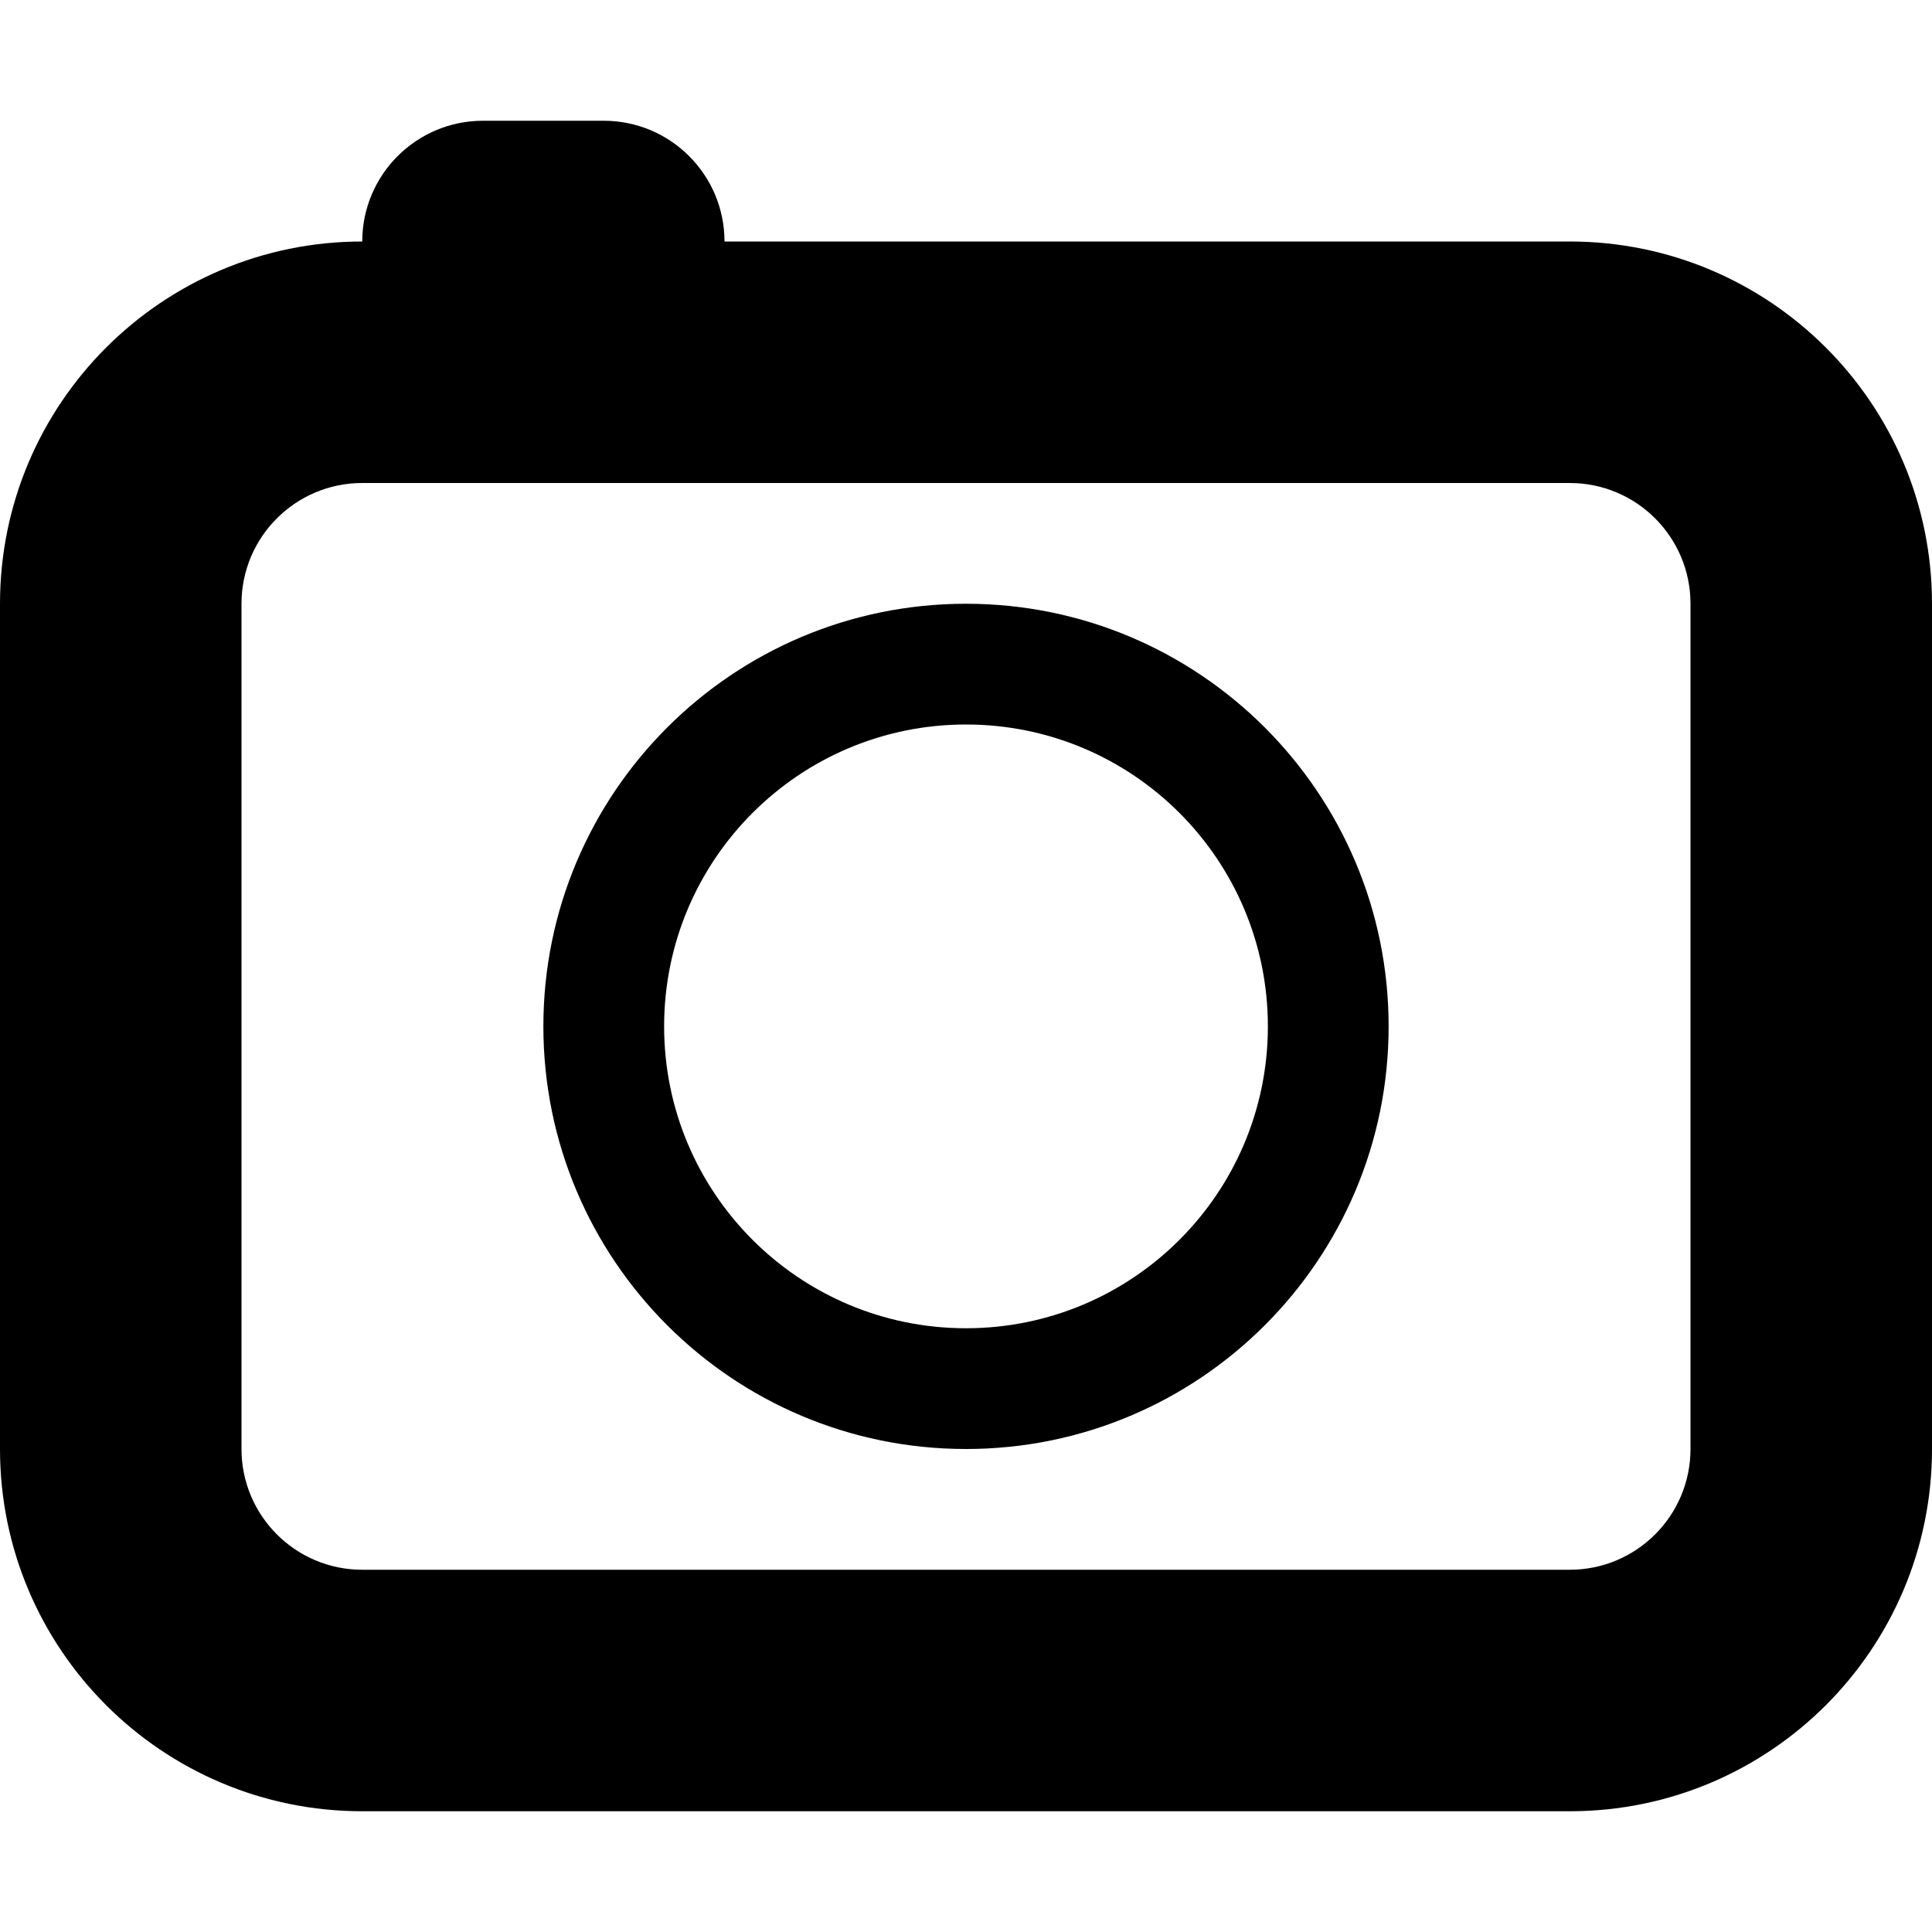
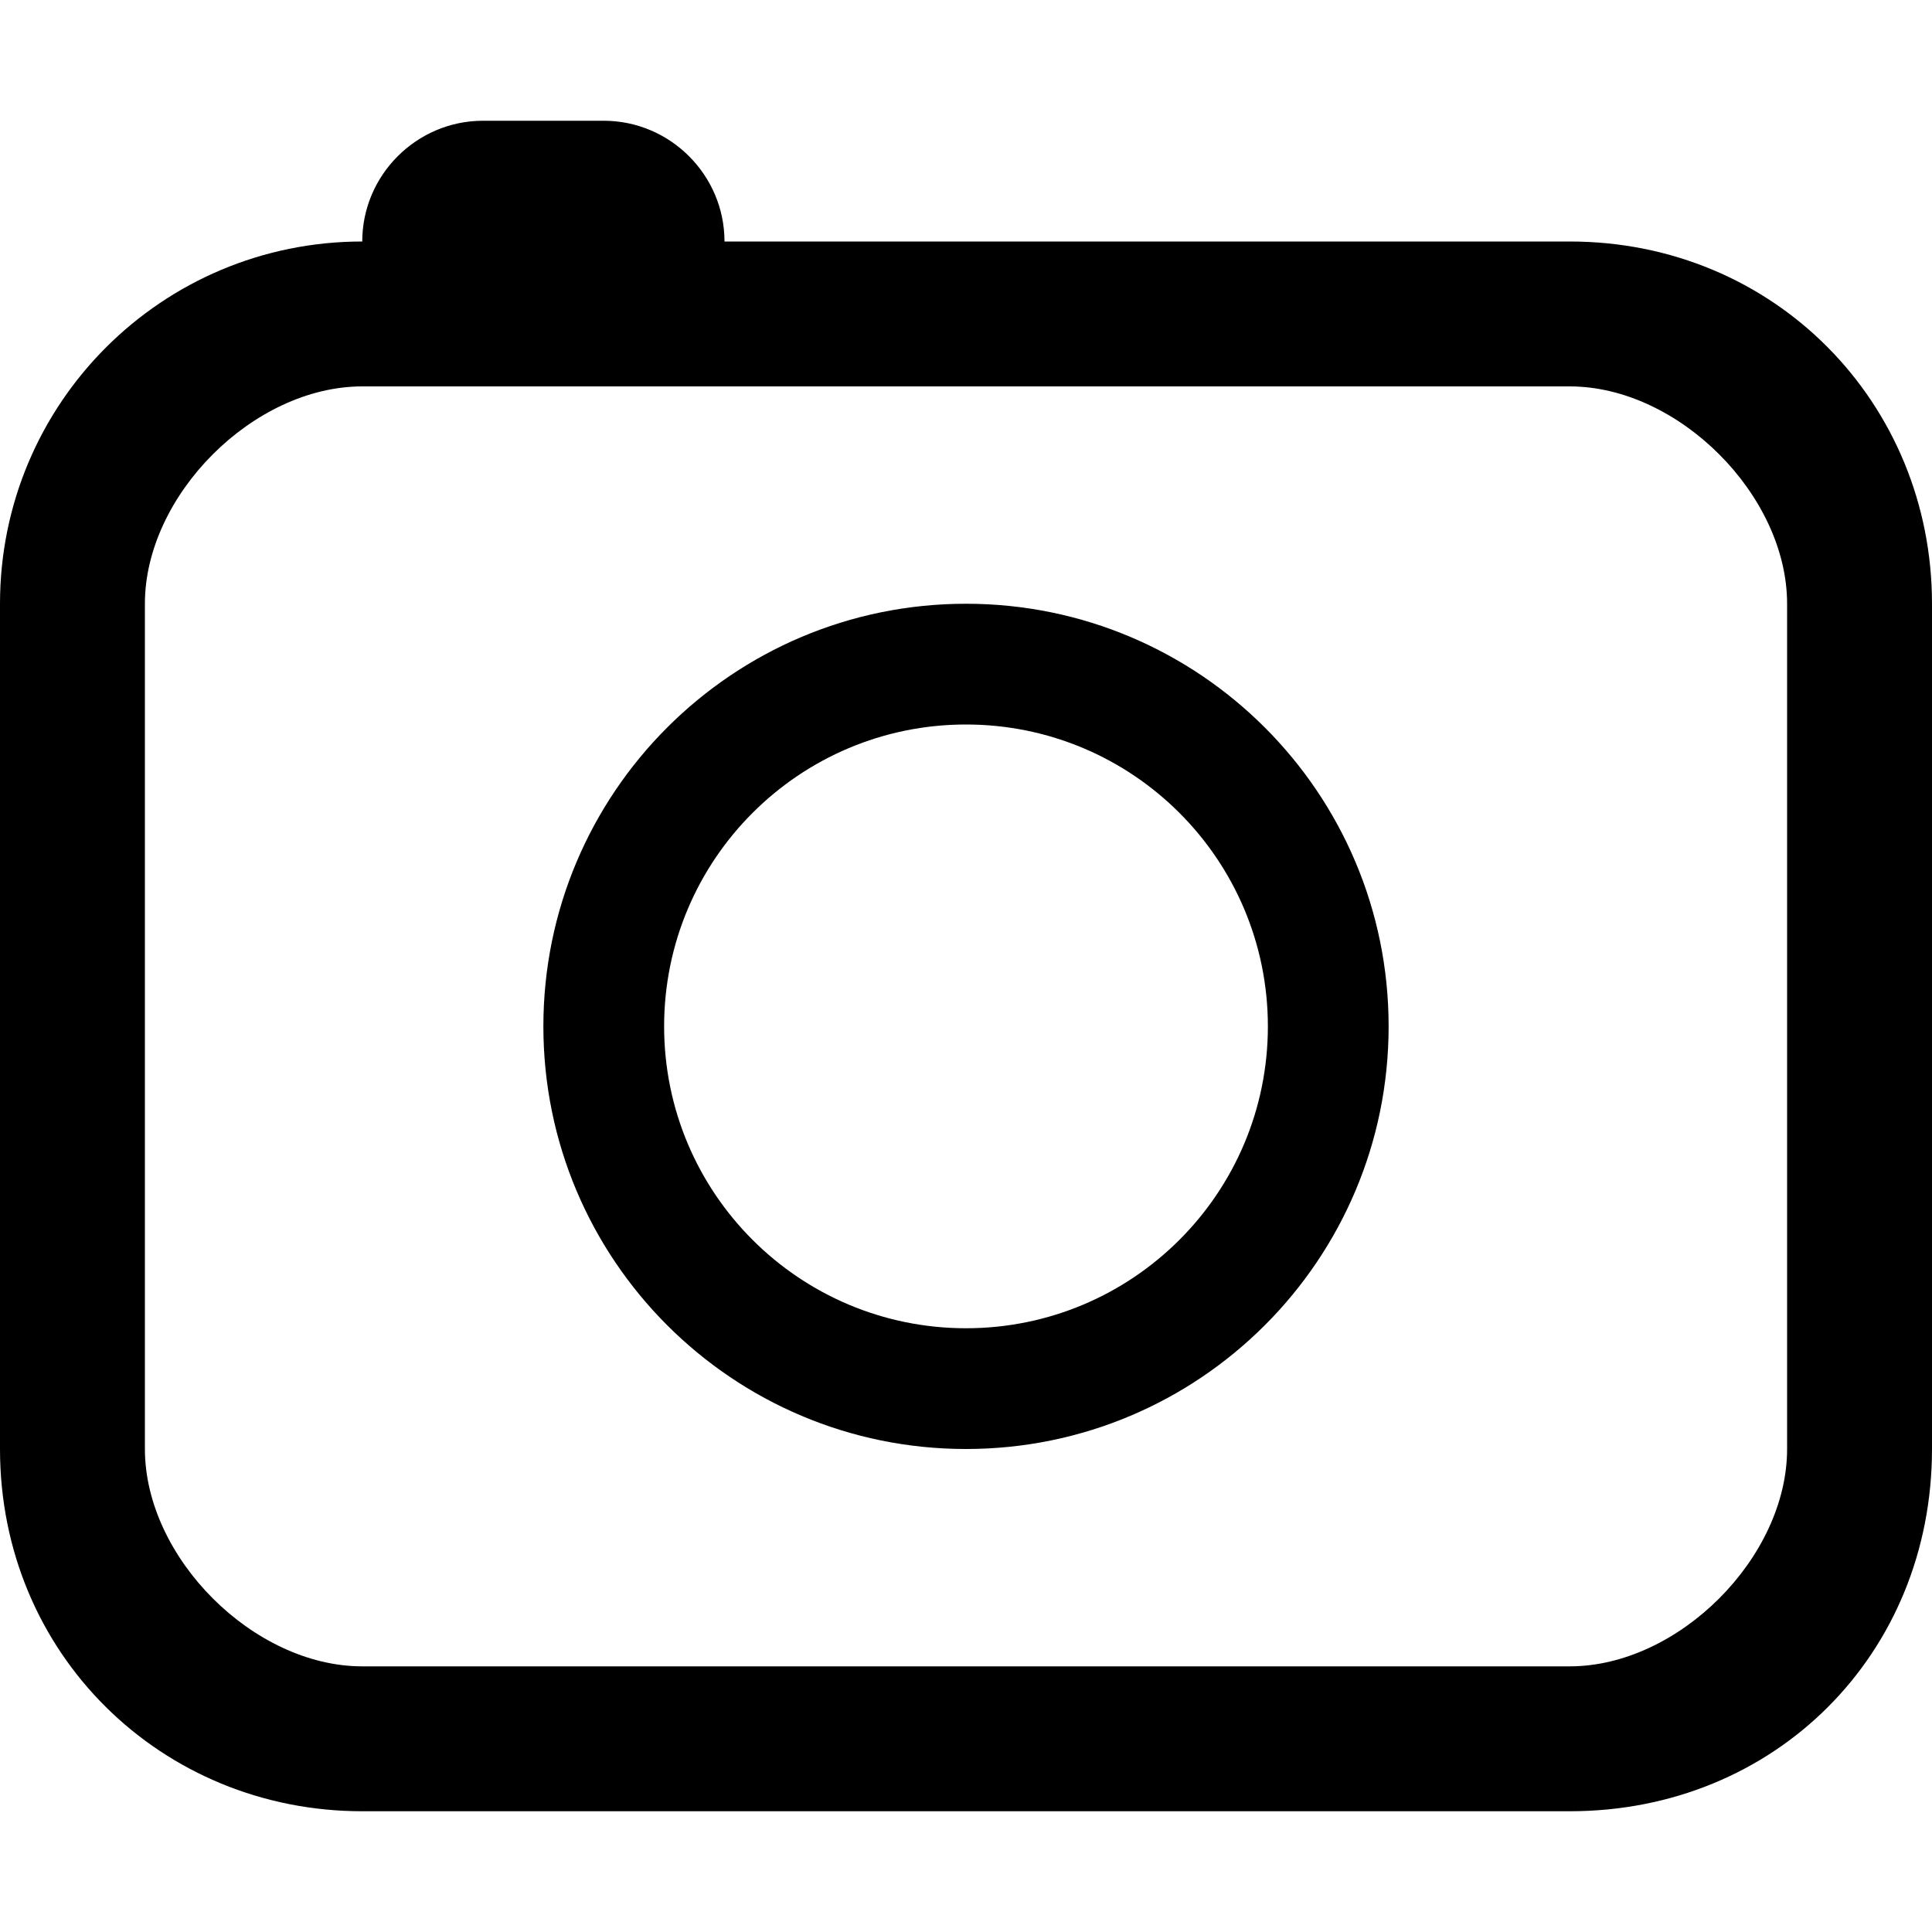
- <svg xmlns="http://www.w3.org/2000/svg" width="16" height="16" viewBox="0 0 16 16" fill="context-fill #8e8e98" fill-opacity="context-fill-opacity">
-   <path d="M3 4a1 1 0 0 0-1 1v7a1 1 0 0 0 1 1h10a1 1 0 0 0 1-1V5a1 1 0 0 0-1-1zM0 5a3 3 0 0 1 3-3h10a3 3 0 0 1 3 3v7a3 3 0 0 1-3 3H3a3 3 0 0 1-3-3zm3-3h3a1 1 0 0 0-1-1H4a1 1 0 0 0-1 1" />
+ <svg xmlns="http://www.w3.org/2000/svg" width="16" height="16" fill="context-fill #8e8e98" fill-opacity="context-fill-opacity" viewBox="0 0 16 16">
+   <path d="M3 3.2c-.9 0-1.8.9-1.8 1.8v7c0 .9.9 1.8 1.8 1.8h10c.9 0 1.8-.9 1.8-1.8V5c0-.9-.9-1.8-1.8-1.8ZM0 5c0-1.66 1.34-3 3-3h10c1.7 0 3 1.34 3 3v7c0 1.7-1.3 3-3 3H3c-1.66 0-3-1.3-3-3Zm3-3h3c0-.55-.45-1-1-1H4c-.55 0-1 .45-1 1" />
  <path d="M8 6a2.5 2.5 0 1 0 0 5 2.5 2.5 0 0 0 0-5M4.5 8.5a3.5 3.5 0 1 1 7 0 3.5 3.5 0 0 1-7 0" />
</svg>
